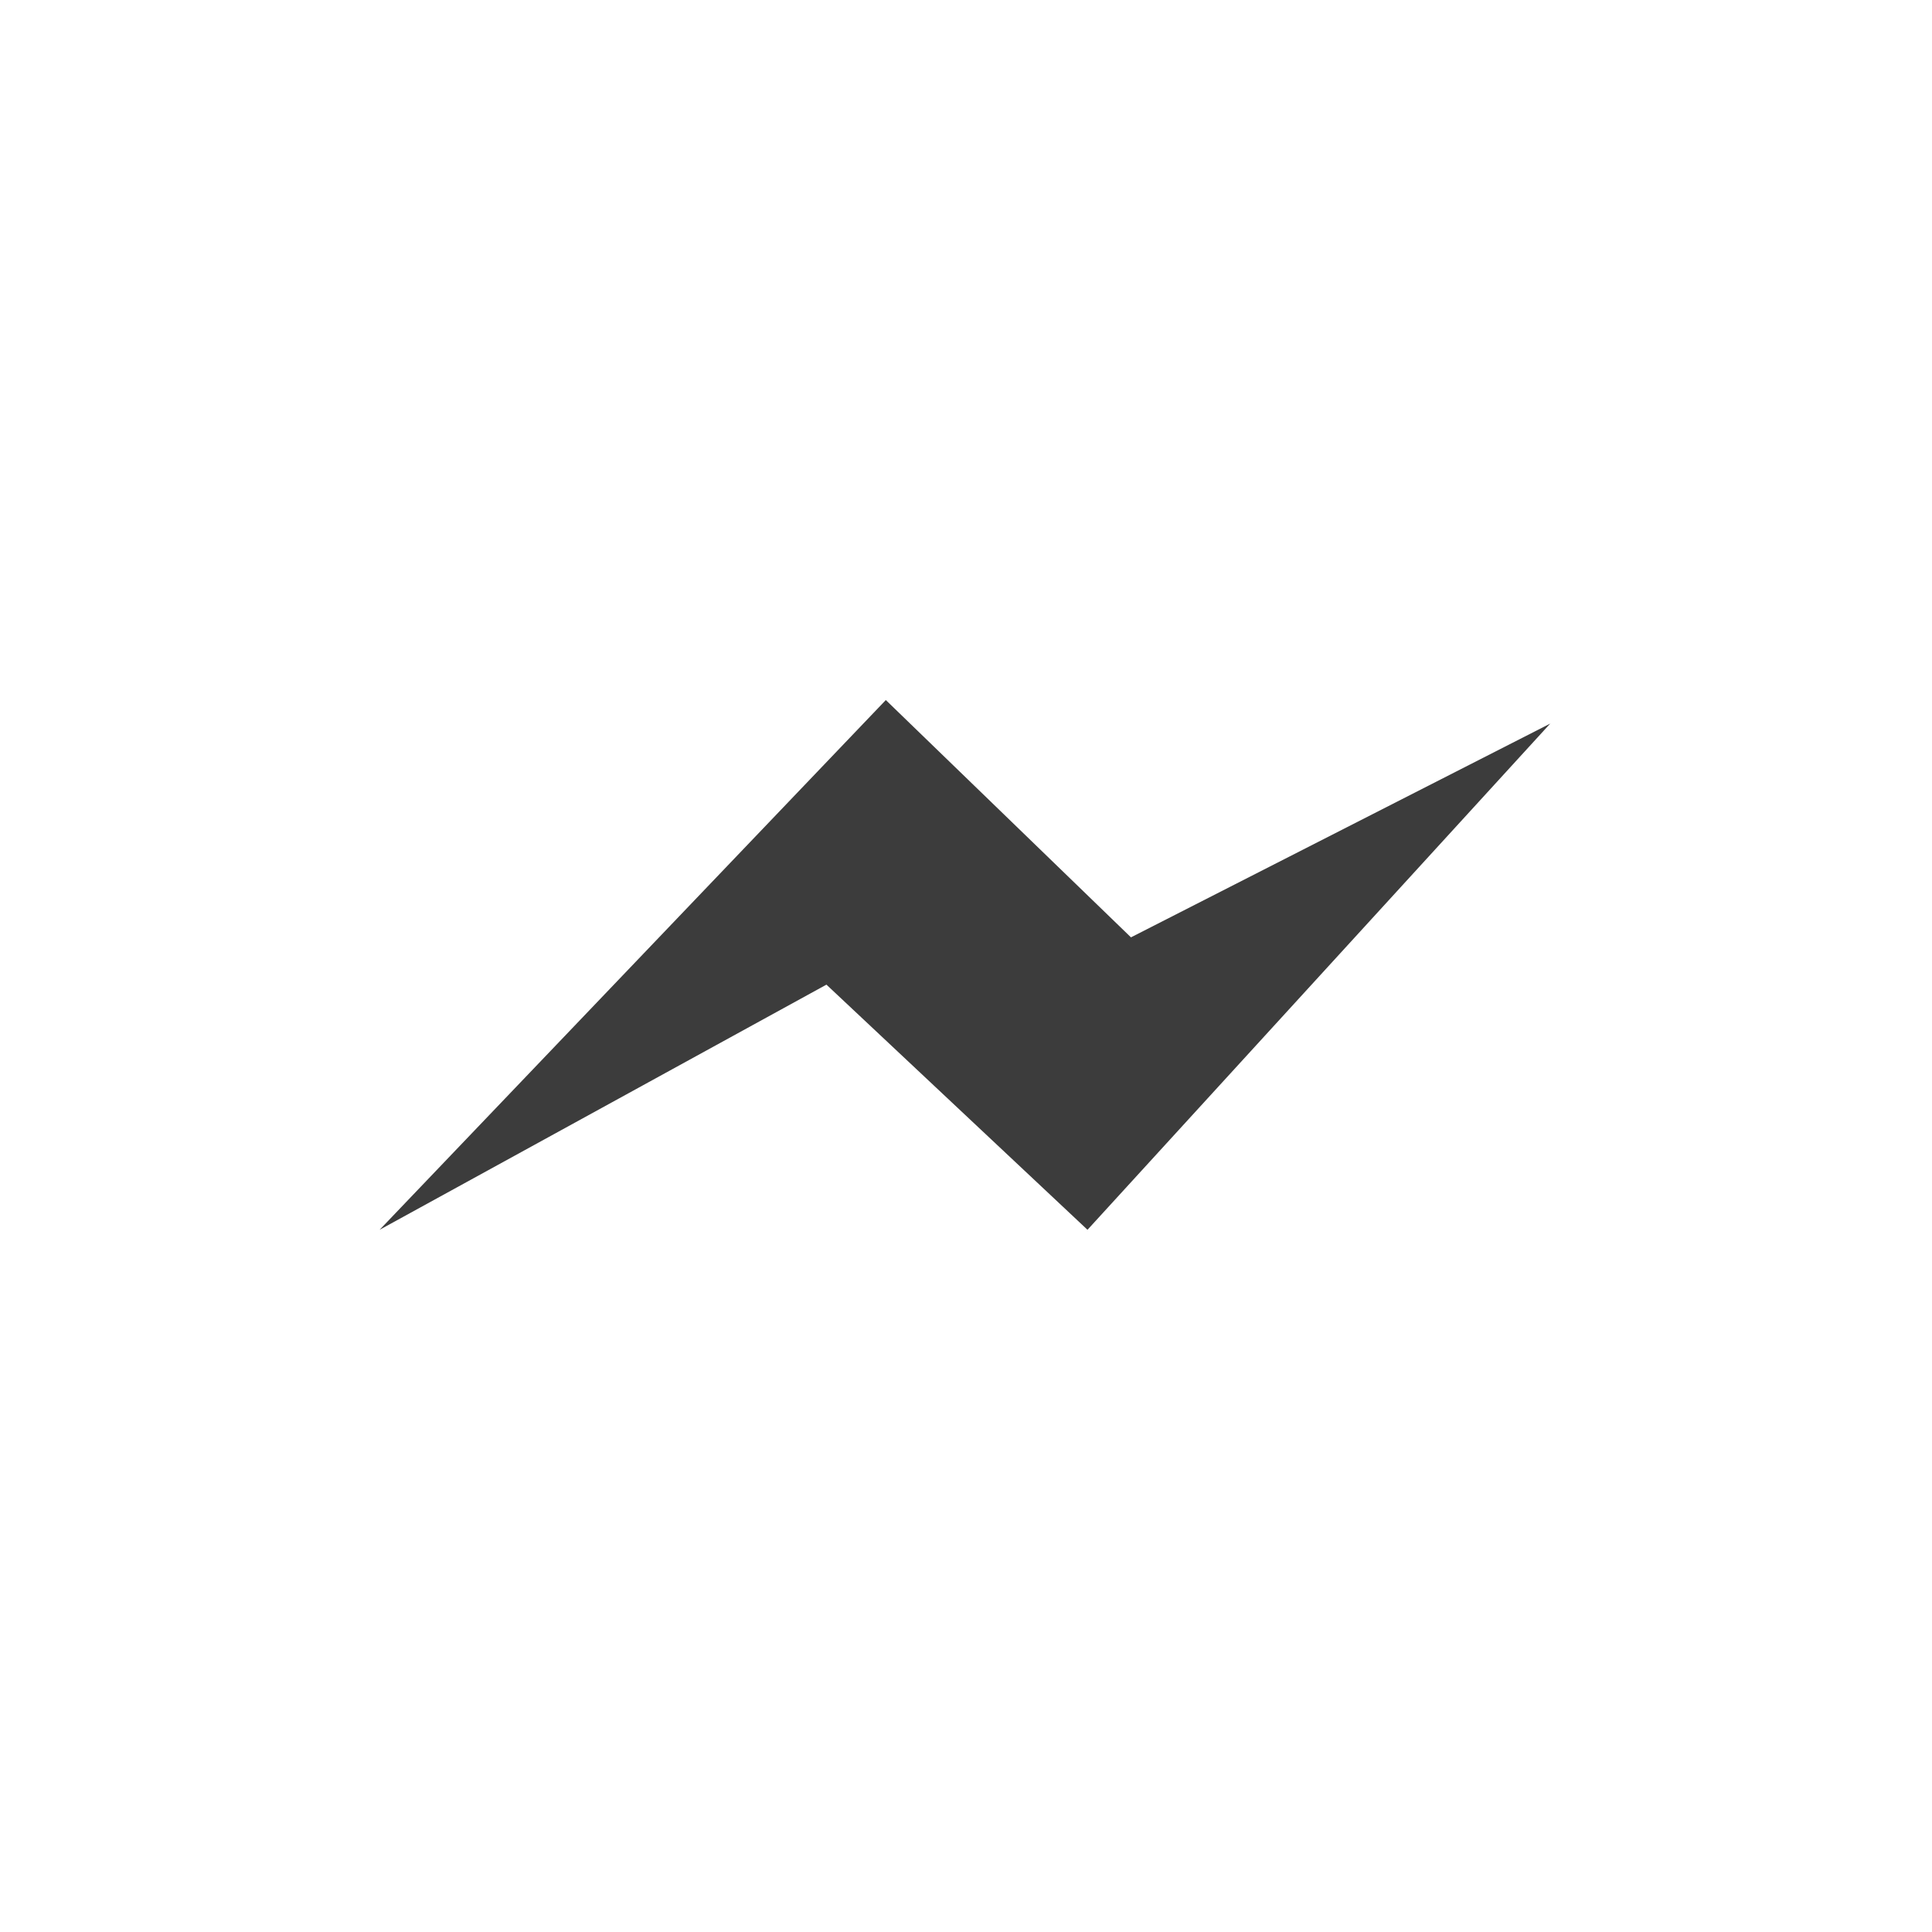
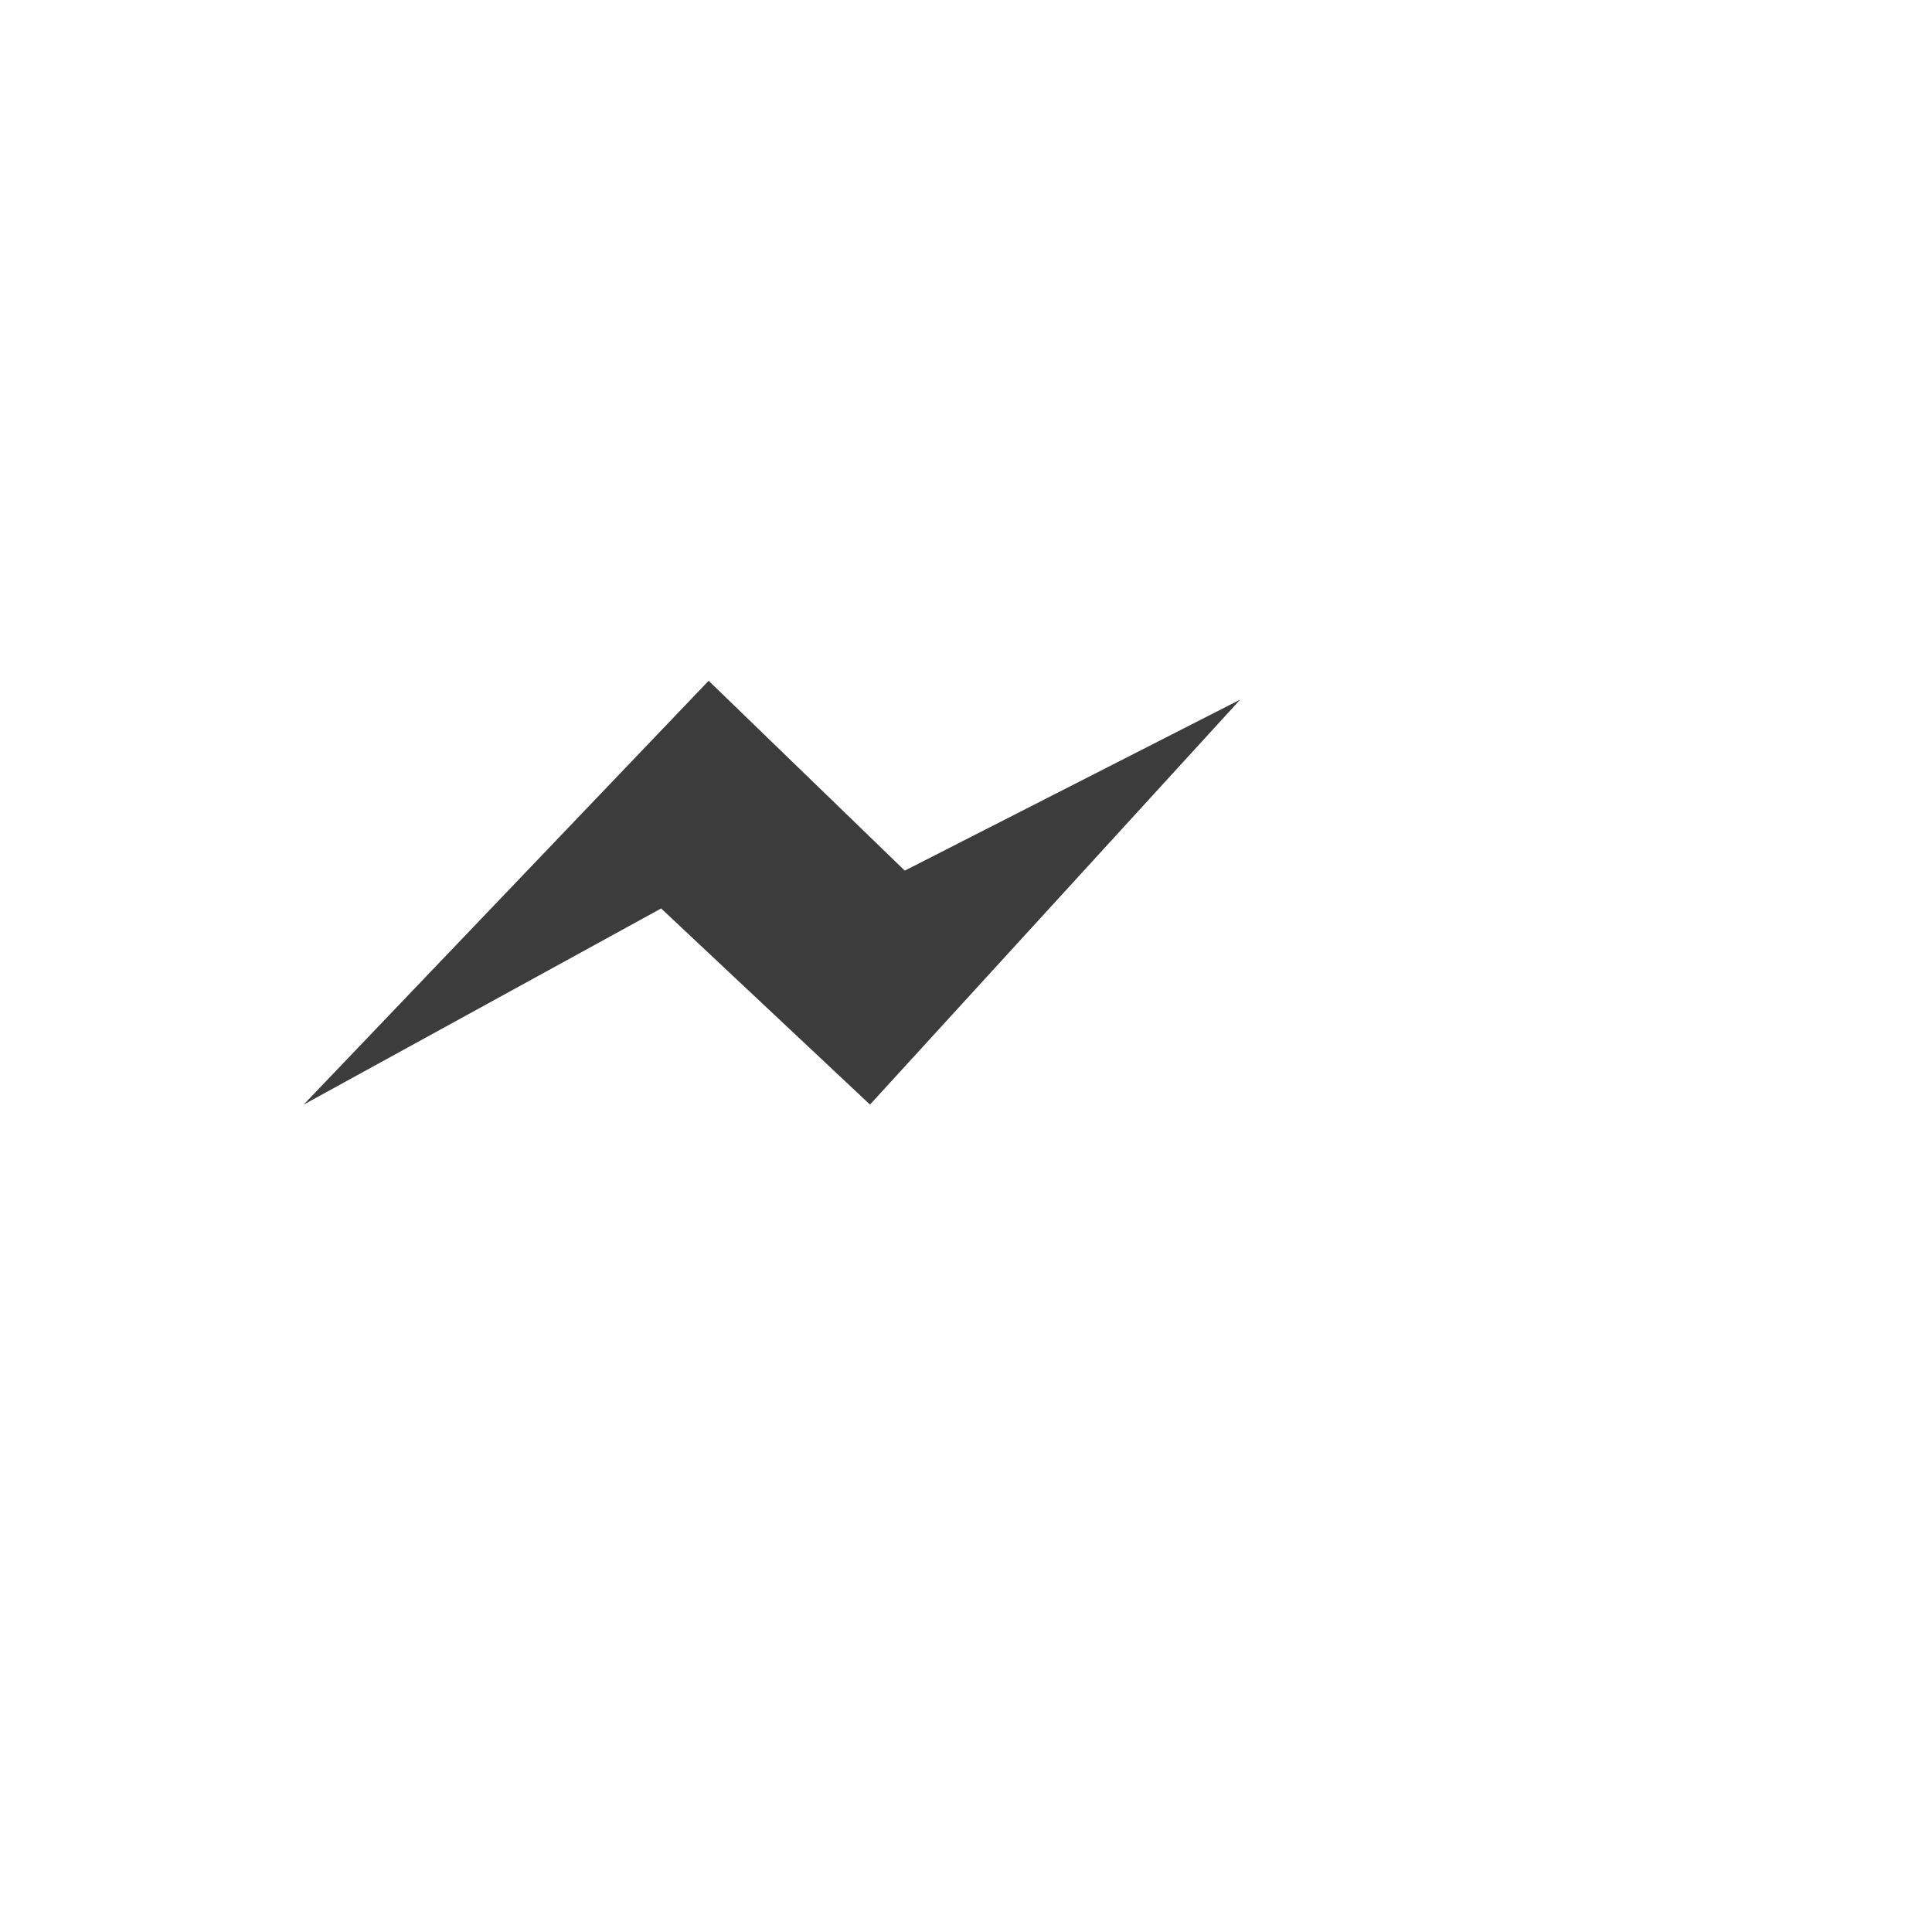
- <svg xmlns="http://www.w3.org/2000/svg" version="1.1" width="256" height="256" viewBox="0 0 256 256" xml:space="preserve">
+ <svg xmlns="http://www.w3.org/2000/svg" version="1.1" width="256" height="256" viewBox="0 -20 320 320" xml:space="preserve">
  <defs>
</defs>
  <g style="stroke: none; stroke-width: 0; stroke-dasharray: none; stroke-linecap: butt; stroke-linejoin: miter; stroke-miterlimit: 10; fill: none; fill-rule: nonzero; opacity: 1;" transform="translate(1.406593 1.406593) scale(2.81 2.81)">
    <path d="M 45 0 C 20.147 0 0 20.147 0 45 c 0 9.144 2.735 17.645 7.42 24.746 L 0 89.474 l 19.536 -7.375 C 26.778 87.079 35.547 90 45 90 c 24.853 0 45 -20.147 45 -45 C 90 20.147 69.853 0 45 0 z" style="stroke: none; stroke-width: 1; stroke-dasharray: none; stroke-linecap: butt; stroke-linejoin: miter; stroke-miterlimit: 10; fill: rgb(255,255,255); fill-rule: nonzero; opacity: 1;" transform=" matrix(1 0 0 1 0 0) " stroke-linecap="round" />
    <polygon points="17.4,57.49 41.27,32.51 52.83,43.7 72.6,33.62 50.78,57.49 38.47,45.93 " style="stroke: none; stroke-width: 1; stroke-dasharray: none; stroke-linecap: butt; stroke-linejoin: miter; stroke-miterlimit: 10; fill: rgb(60, 60, 60); fill-rule: nonzero; opacity: 1;" transform="  matrix(1 0 0 1 0 0) " />
  </g>
</svg>
